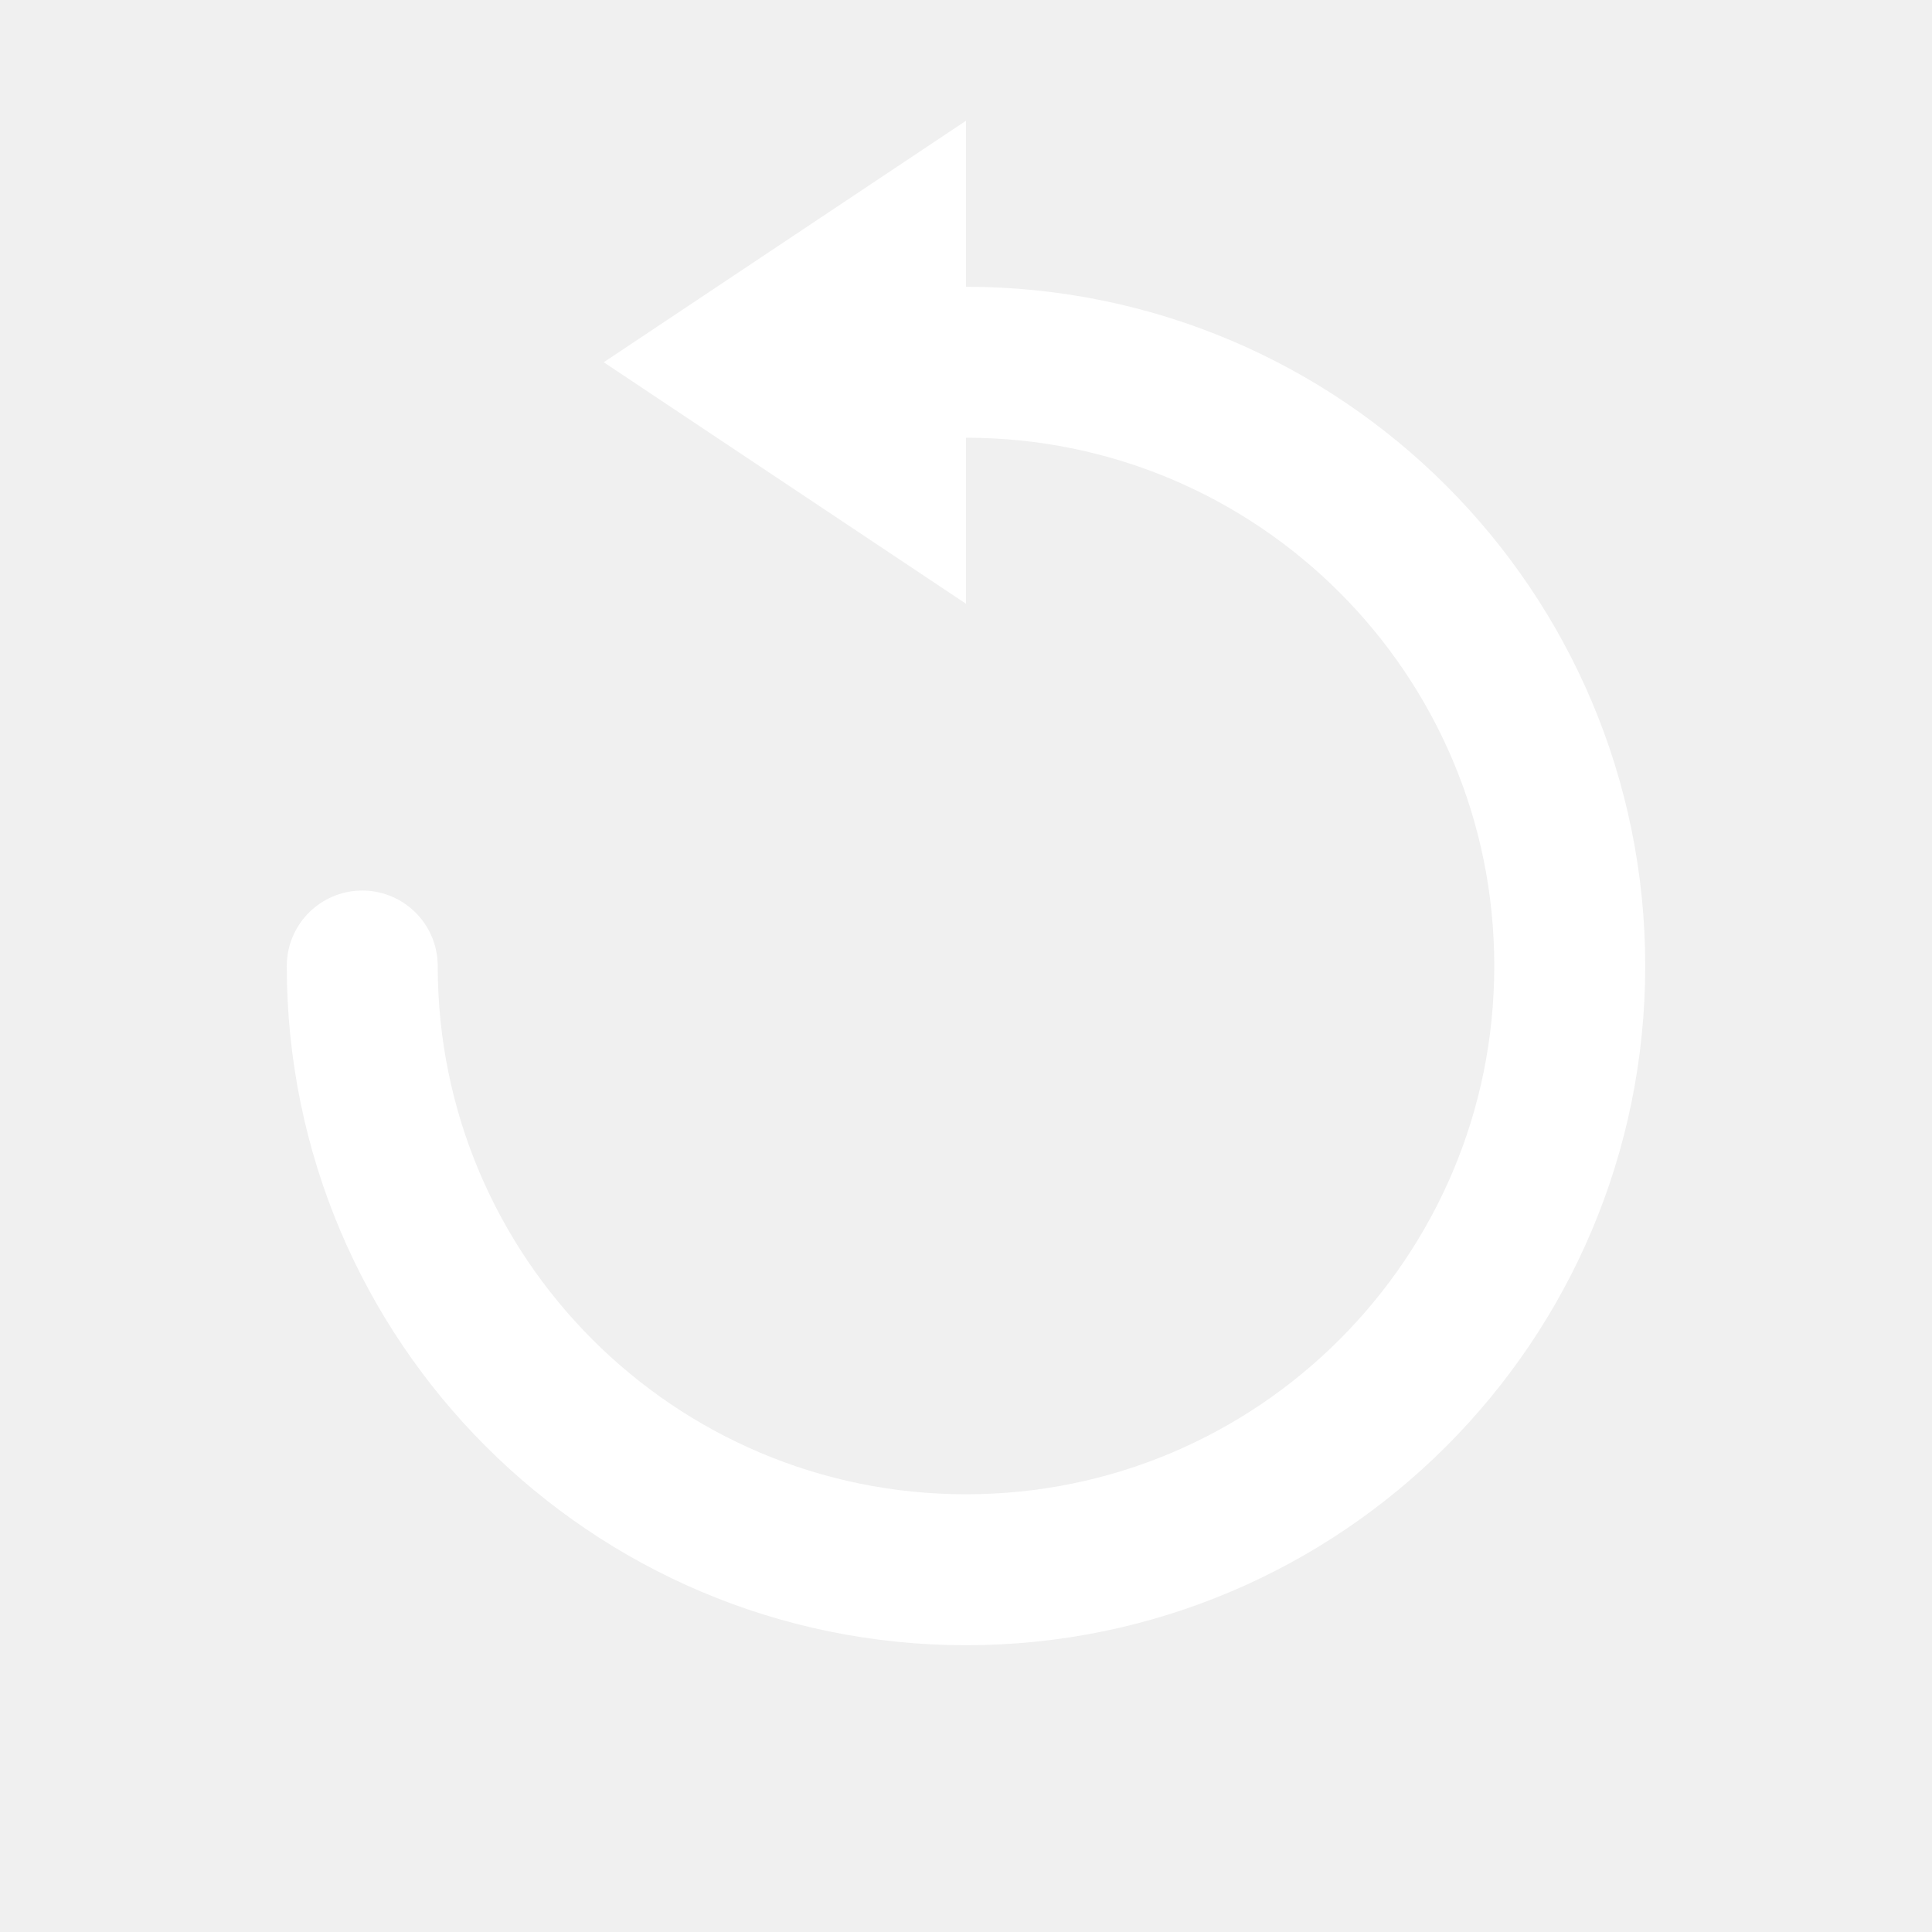
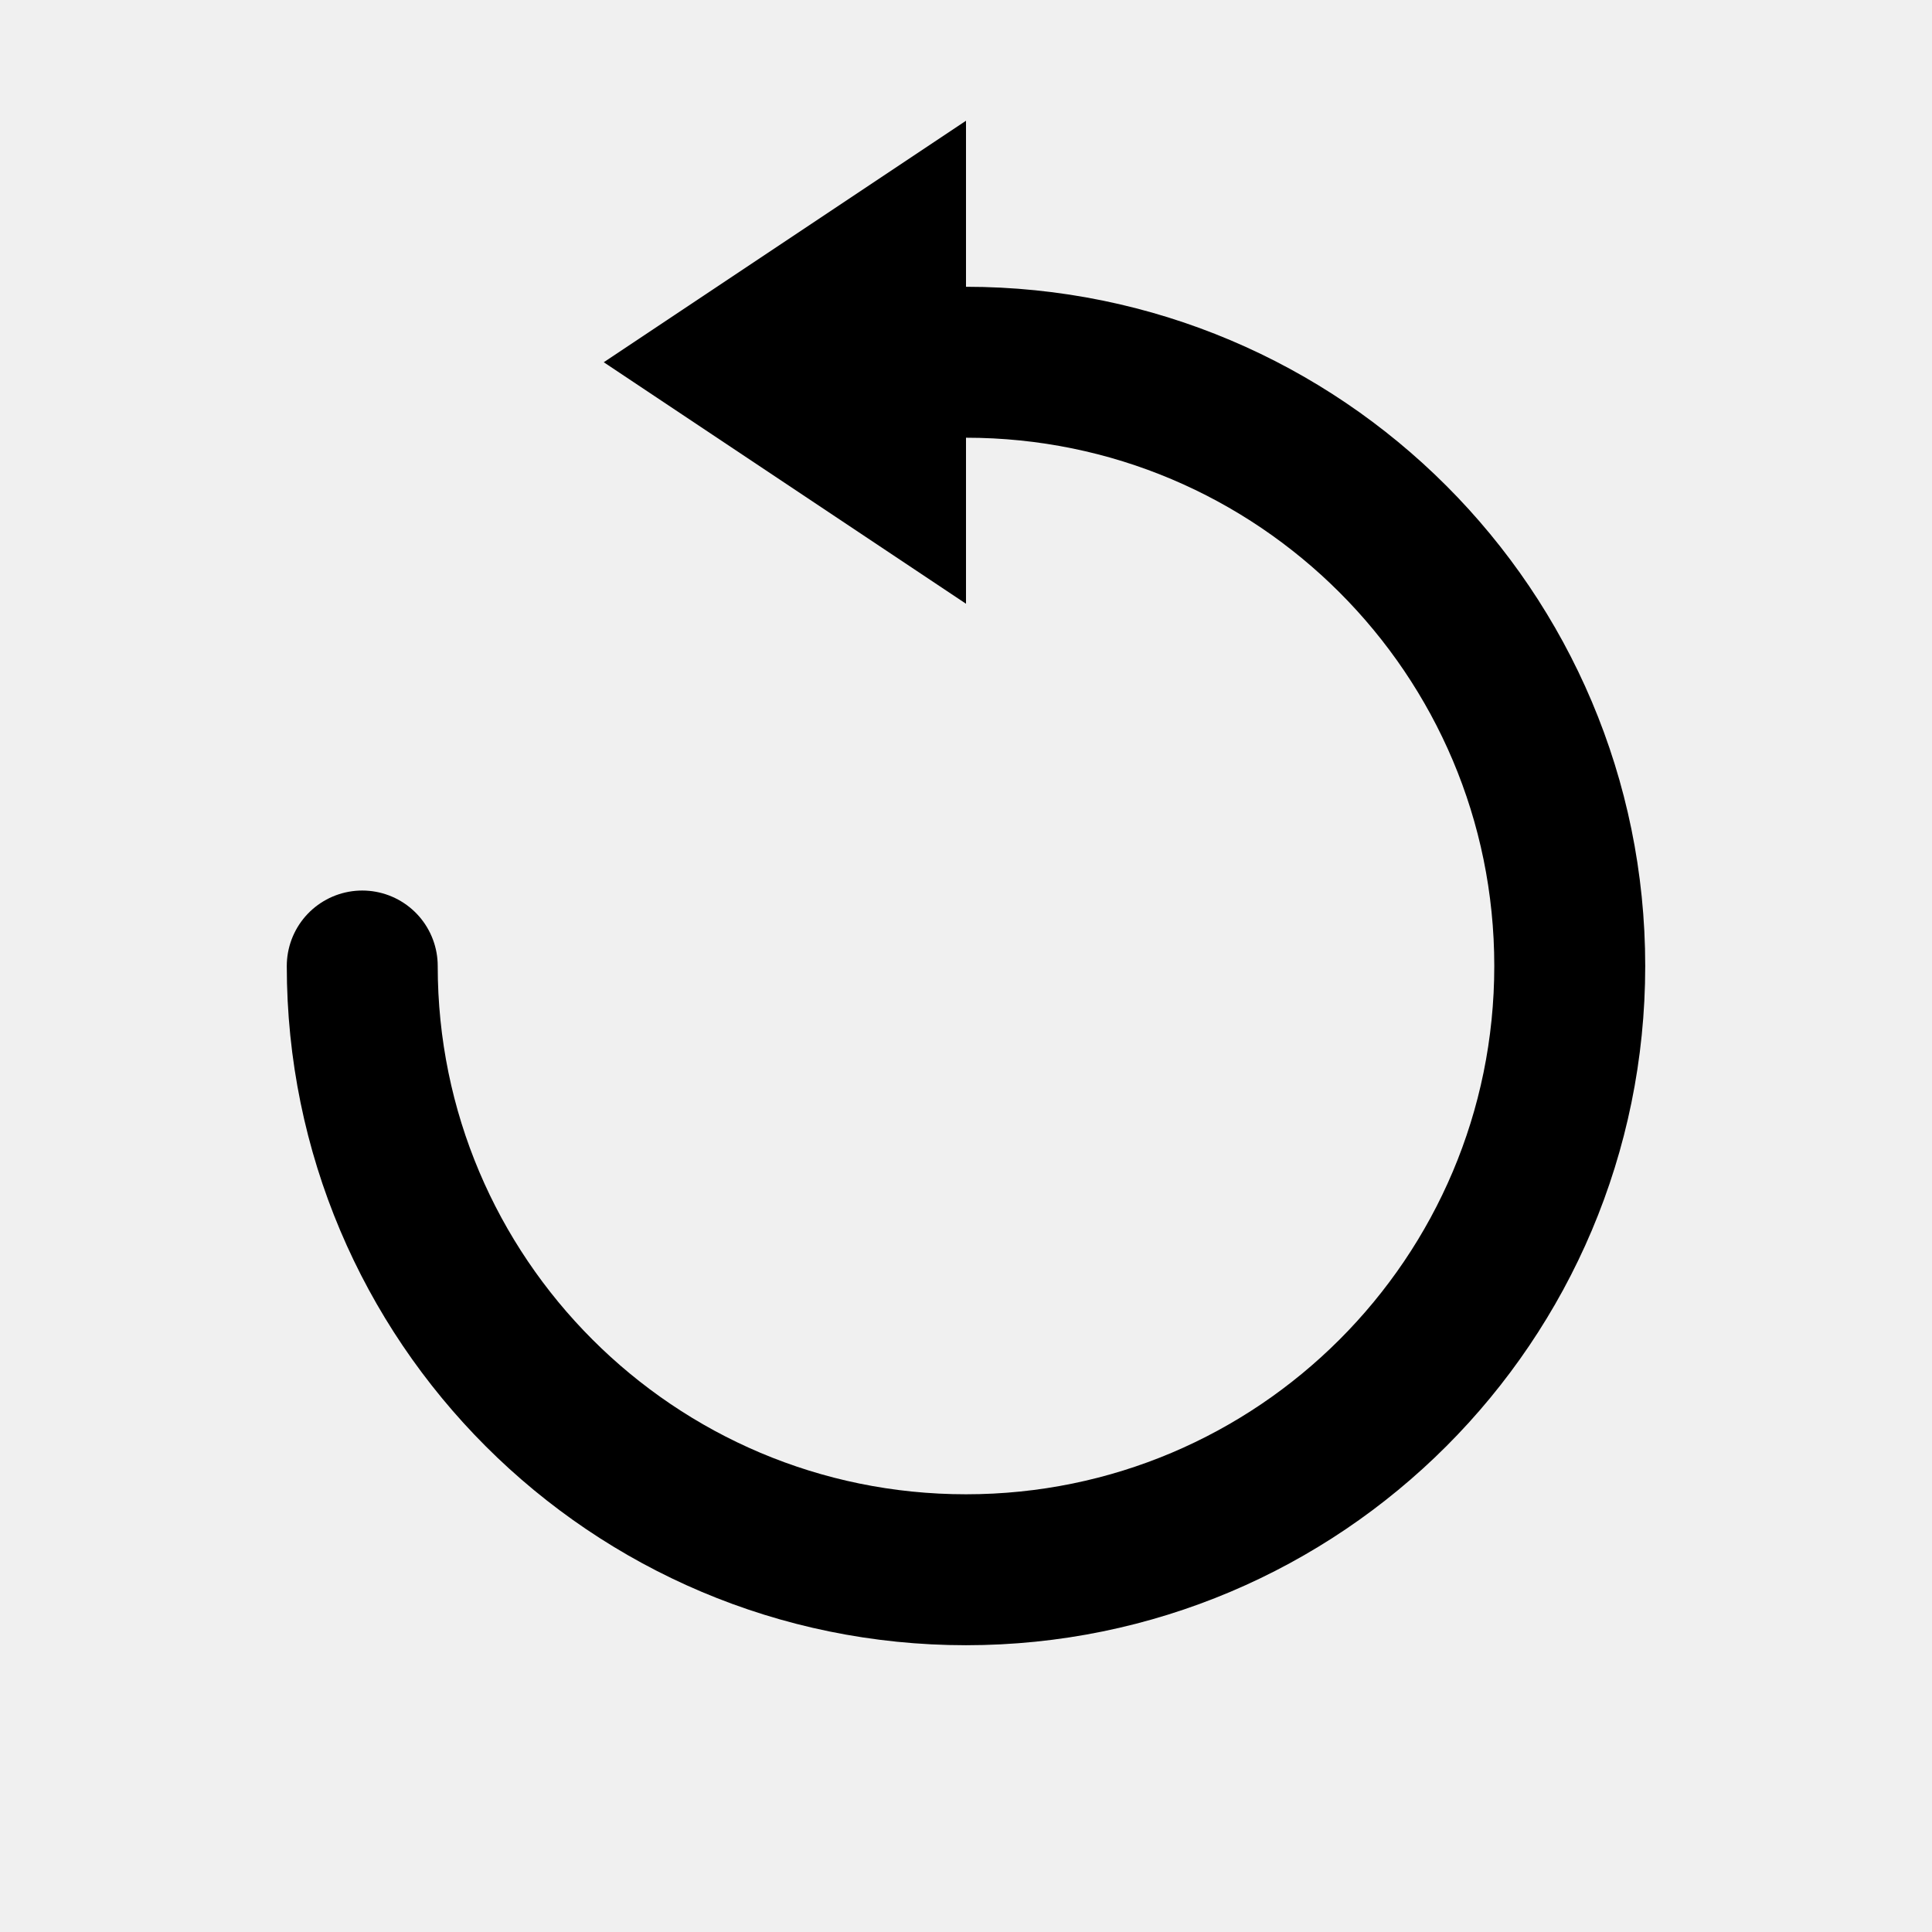
<svg xmlns="http://www.w3.org/2000/svg" viewBox="0 0 32 32" width="32" height="32">
-   <path fill="none" stroke="#ffffff" stroke-width="2.5" stroke-linecap="round" d="M16 6 A10 10 0 1 1 6 16" />
-   <polygon fill="#ffffff" points="16,2 16,10 10,6" />
+   <path fill="none" stroke="currentColor" stroke-width="2.5" stroke-linecap="round" d="M16 6 A10 10 0 1 1 6 16" />
+   <polygon fill="currentColor" points="16,2 16,10 10,6" />
</svg>
